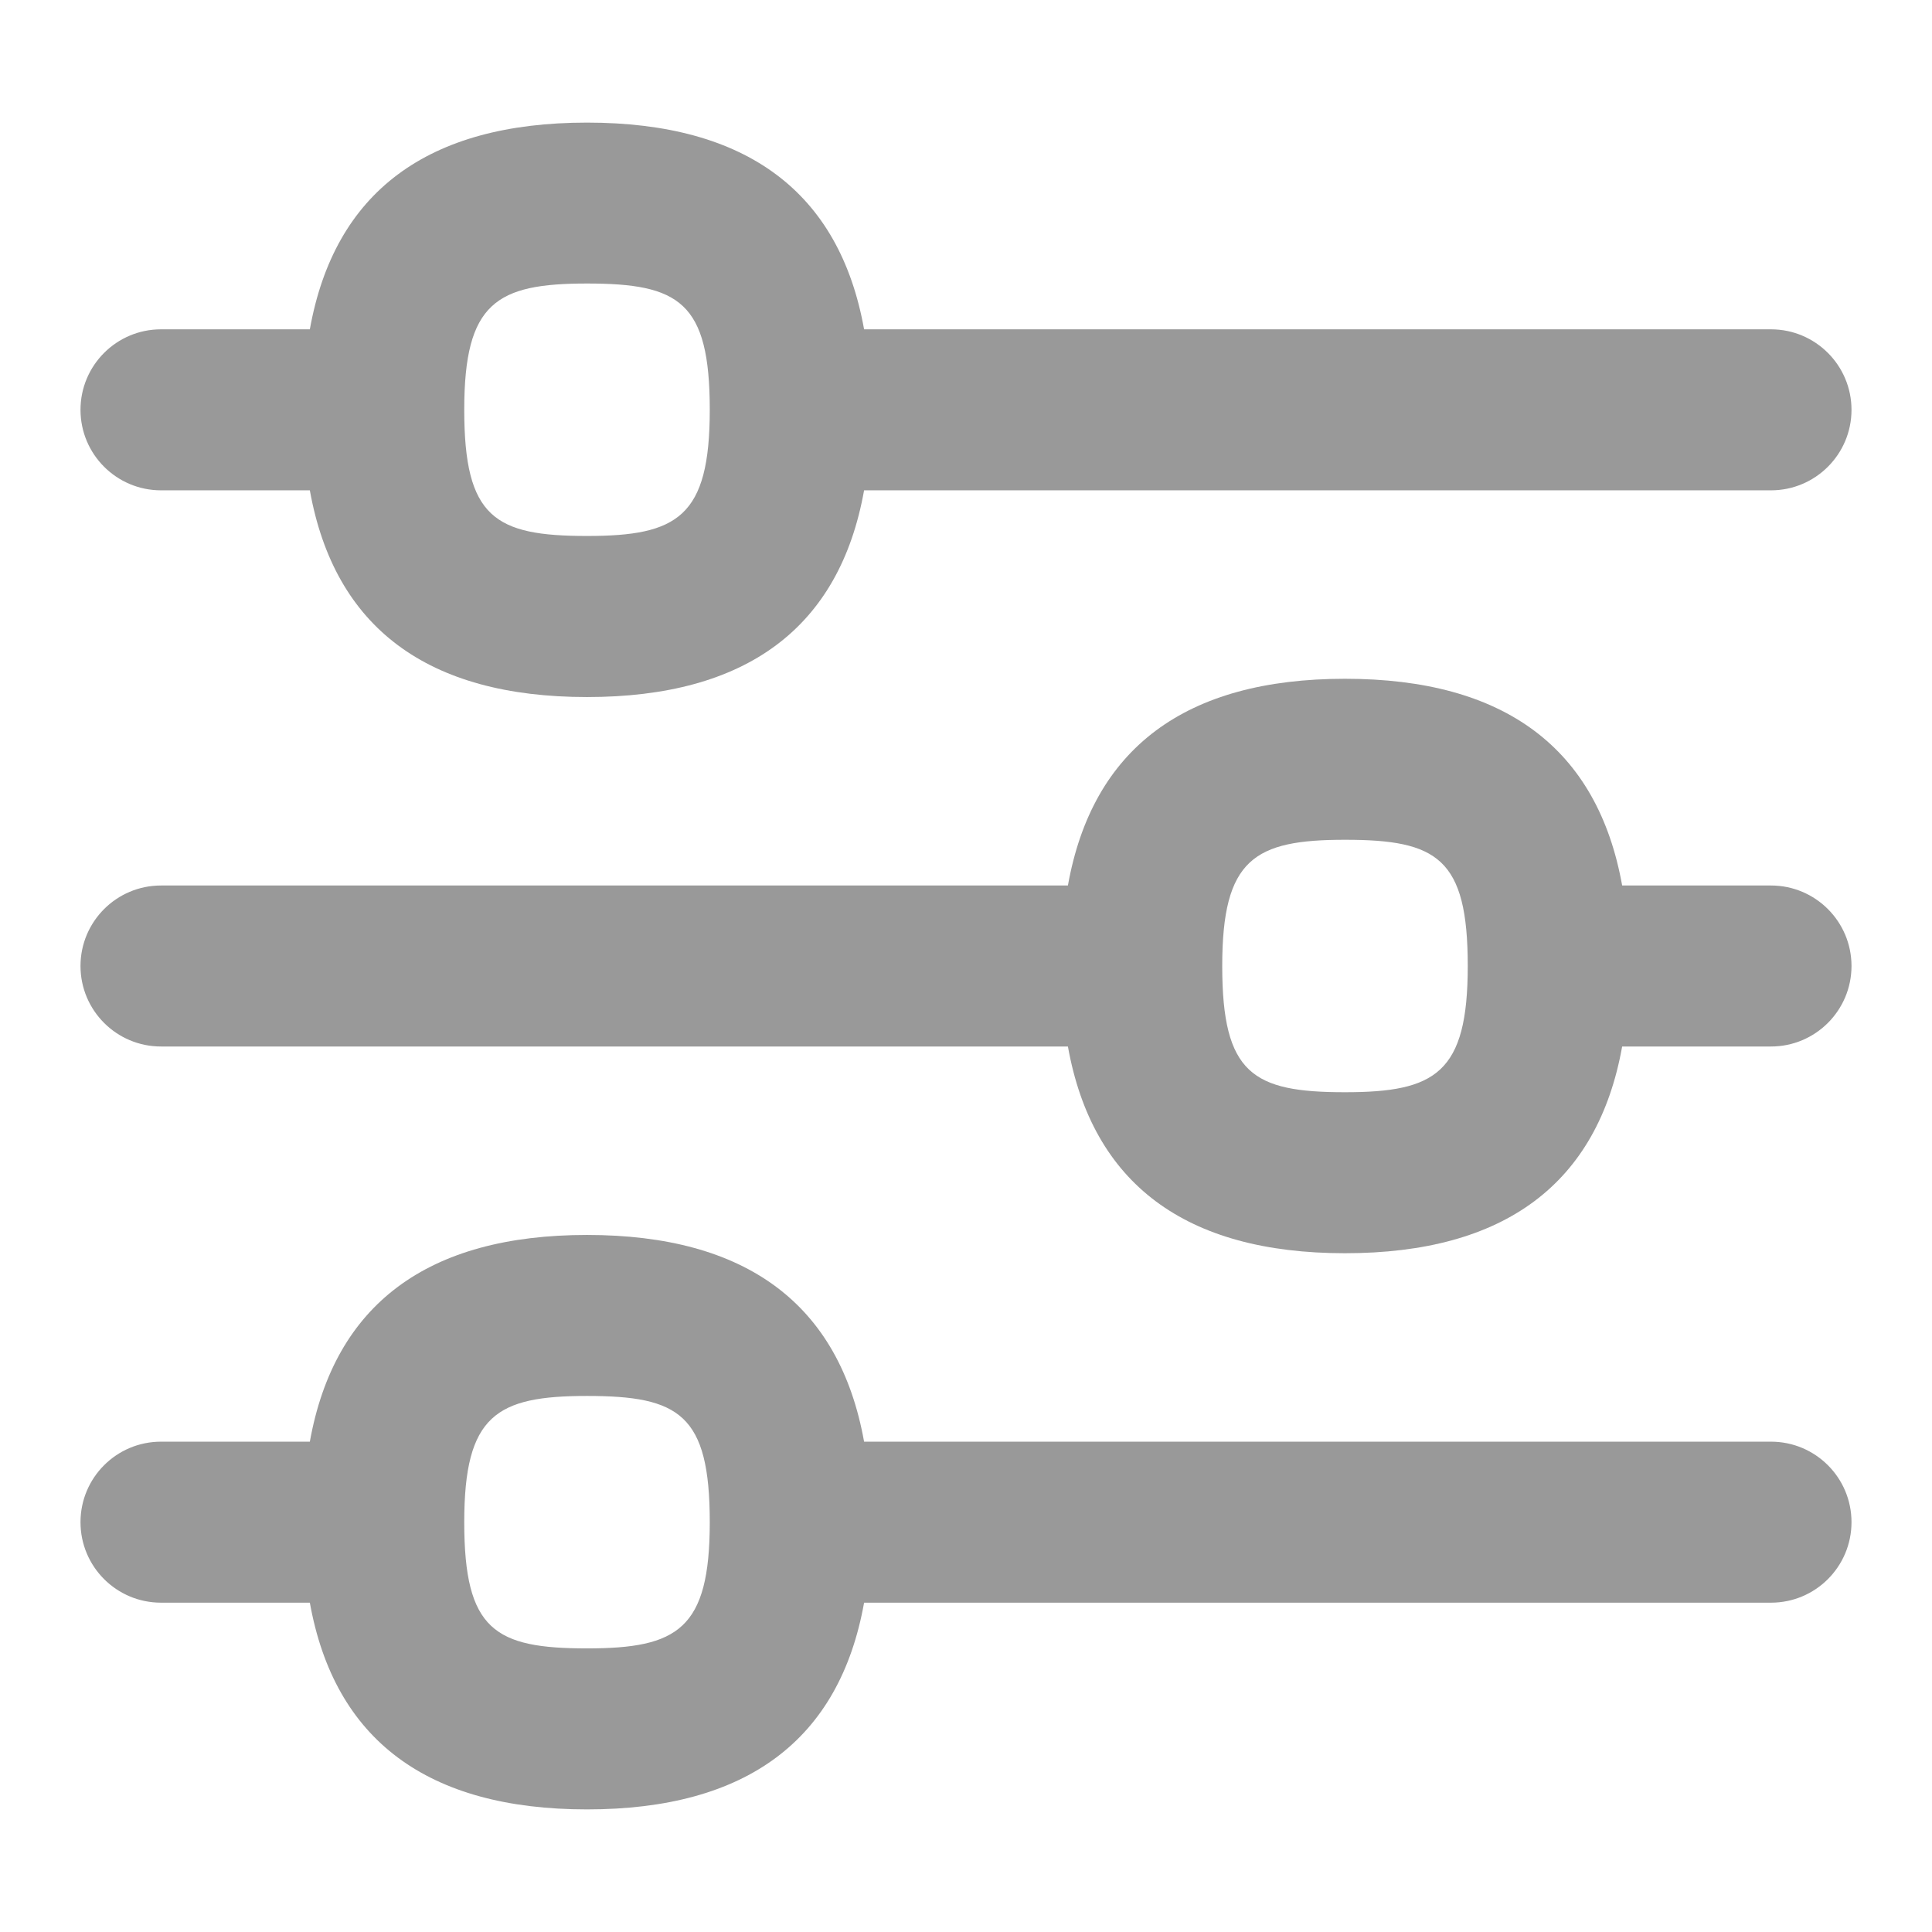
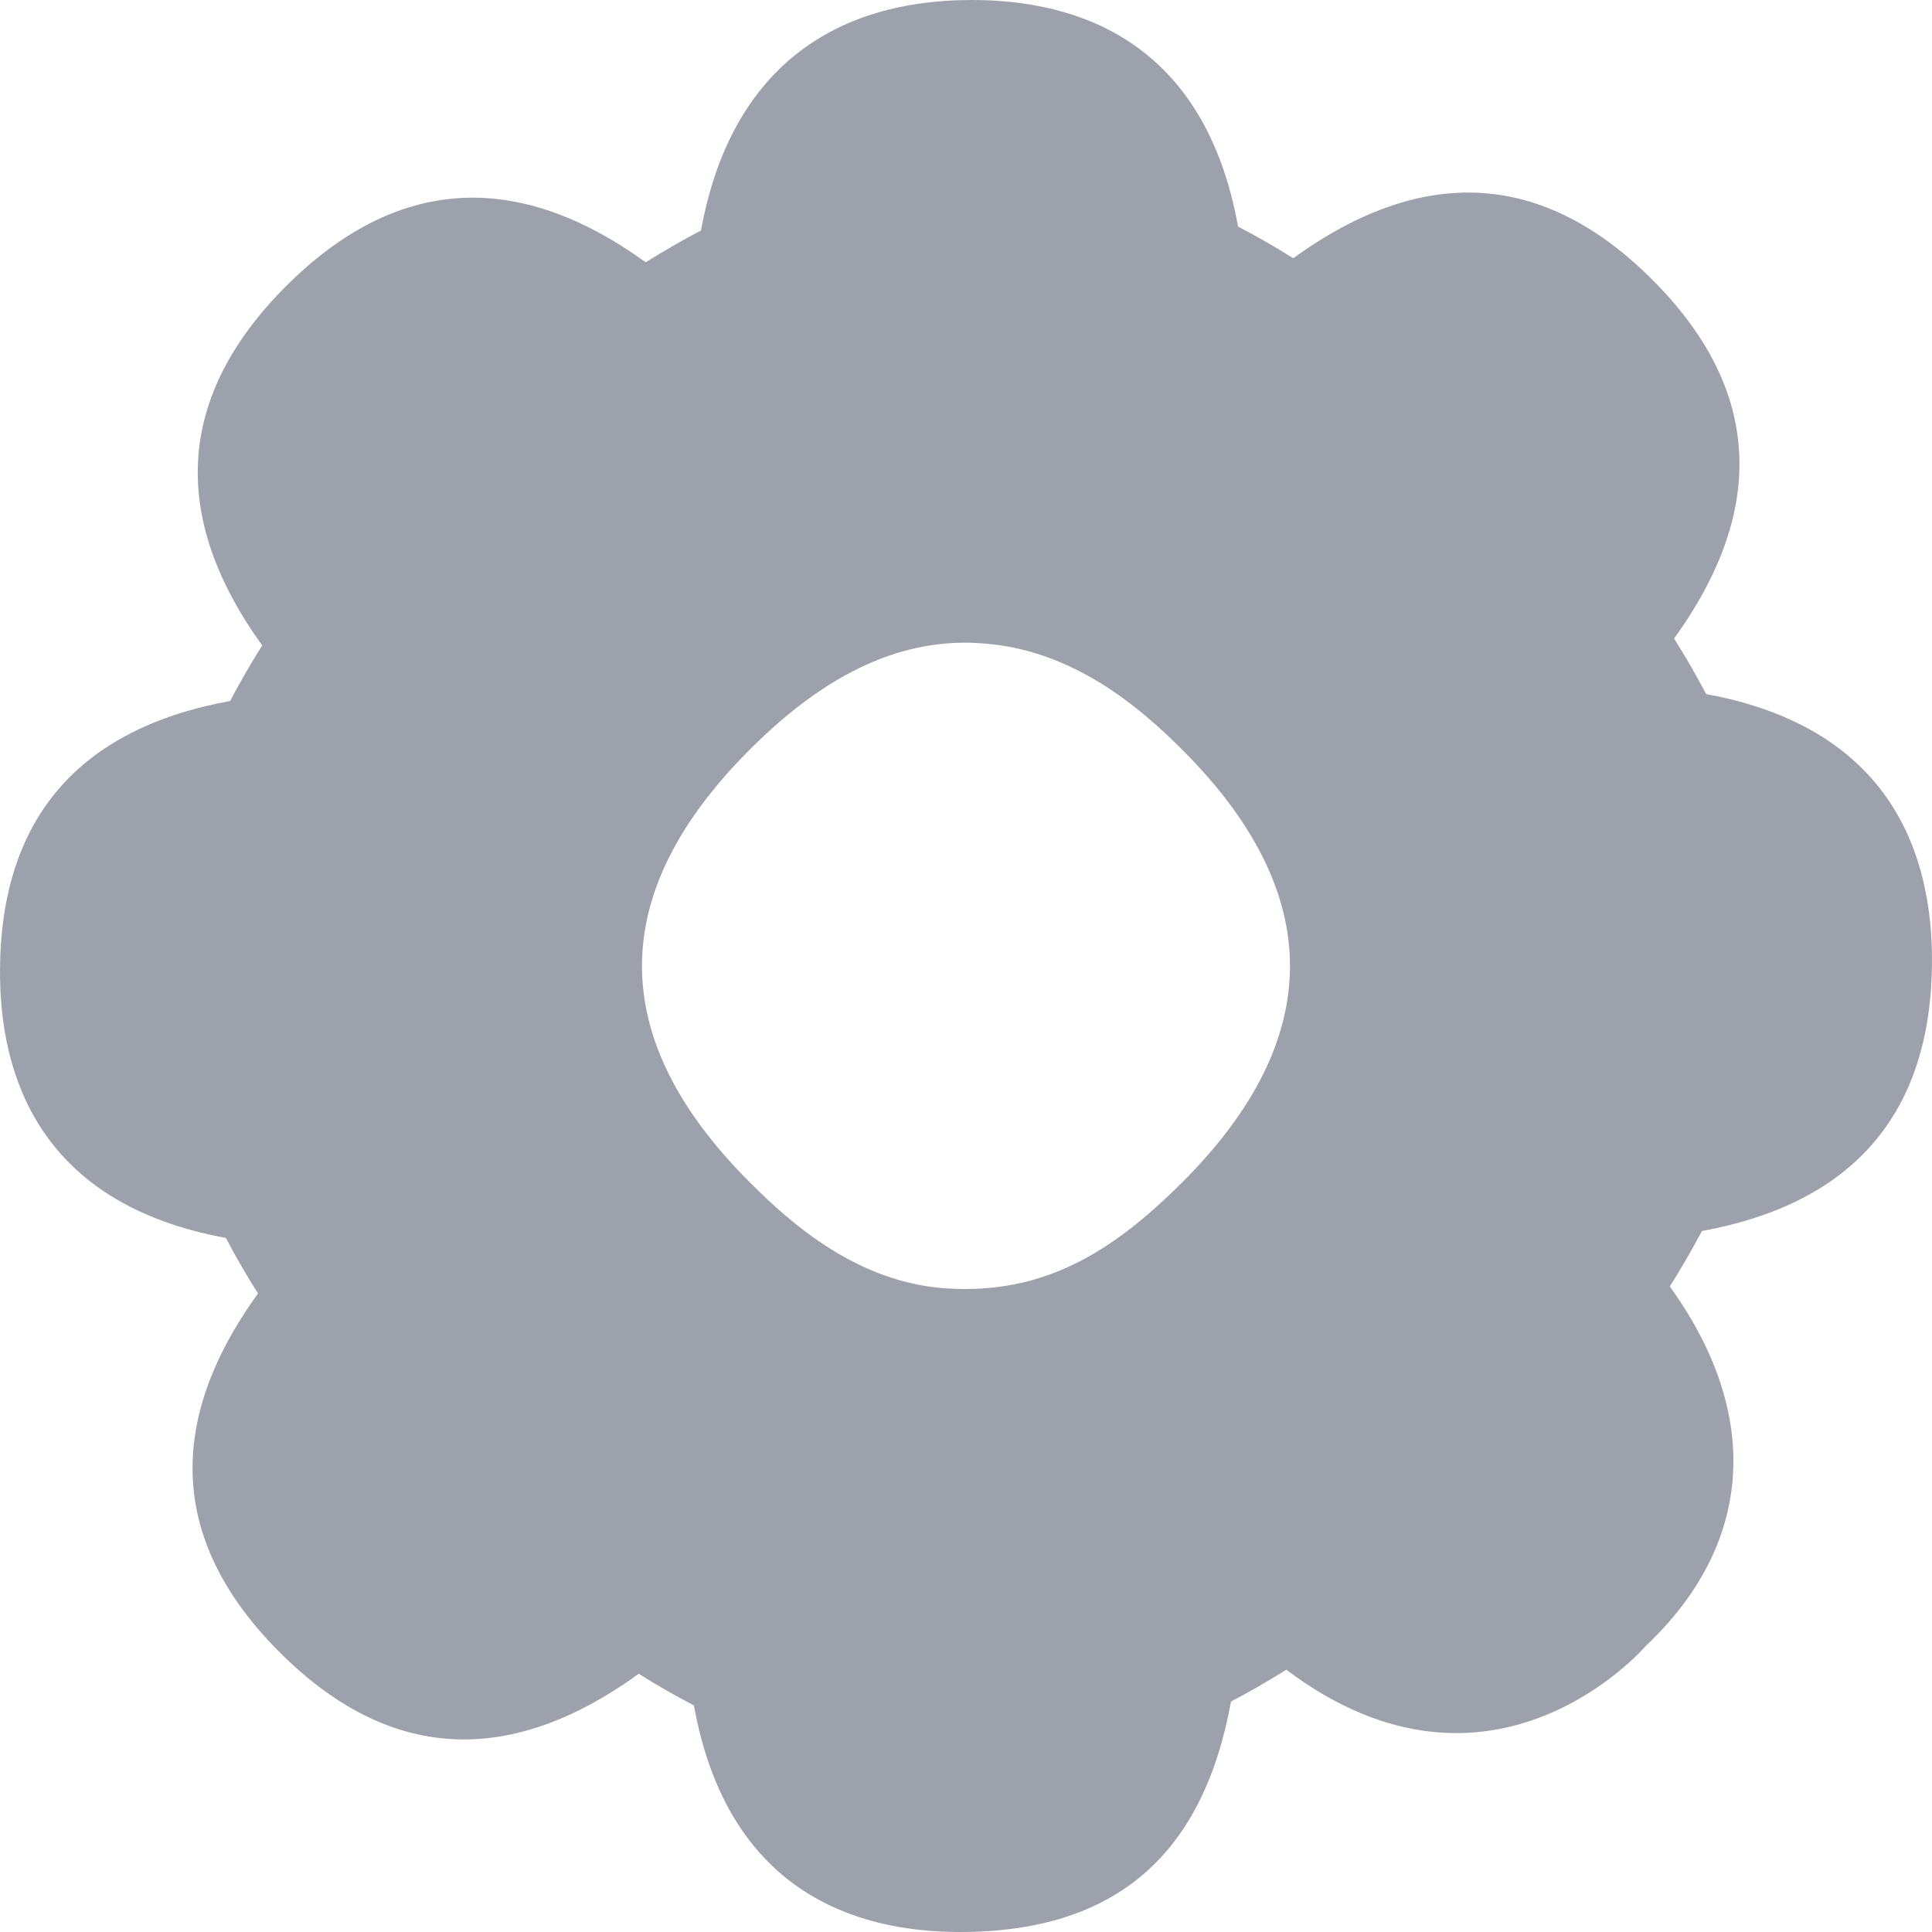
- <svg xmlns="http://www.w3.org/2000/svg" id="Layer_1" data-name="Layer 1" viewBox="0 0 24 24">
-   <path d="M2,6.091h1.849c.306,1.705,1.46,2.568,3.443,2.568s3.137-.863,3.442-2.568h11.266c.552,0,1-.448,1-1s-.448-1-1-1H10.734c-.306-1.705-1.459-2.568-3.442-2.568s-3.137,.863-3.443,2.568h-1.849c-.552,0-1,.448-1,1s.448,1,1,1ZM7.292,3.522c1.144,0,1.525,.227,1.525,1.568,0,1.332-.399,1.568-1.525,1.568-1.145,0-1.525-.227-1.525-1.568,0-1.332,.4-1.568,1.525-1.568Z" fill="hsl(0, 0%, 60%)" />
-   <path d="M22,11h-1.849c-.306-1.705-1.46-2.568-3.443-2.568s-3.137,.863-3.442,2.568H2c-.552,0-1,.448-1,1s.448,1,1,1H13.266c.306,1.705,1.459,2.568,3.442,2.568s3.137-.863,3.443-2.568h1.849c.552,0,1-.448,1-1s-.448-1-1-1Zm-5.292,2.568c-1.144,0-1.525-.227-1.525-1.568,0-1.332,.399-1.568,1.525-1.568,1.145,0,1.525,.227,1.525,1.568,0,1.331-.4,1.568-1.525,1.568Z" fill="hsl(0, 0%, 60%)" />
-   <path d="M22,17.909H10.734c-.306-1.705-1.459-2.568-3.442-2.568s-3.137,.863-3.443,2.568h-1.849c-.552,0-1,.447-1,1s.448,1,1,1h1.849c.306,1.705,1.459,2.568,3.443,2.568s3.137-.863,3.442-2.568h11.266c.552,0,1-.447,1-1s-.448-1-1-1Zm-14.708,2.568c-1.145,0-1.525-.227-1.525-1.568,0-1.331,.4-1.568,1.525-1.568,1.144,0,1.525,.227,1.525,1.568,0,1.331-.399,1.568-1.525,1.568Z" fill="hsl(0, 0%, 60%)" />
+ <svg xmlns="http://www.w3.org/2000/svg" width="24" height="24" viewBox="0 0 24 24" fill="none">
+   <path d="M24 11.95C24.006 10.634 23.507 9.046 21.194 8.622C21.074 8.393 20.942 8.163 20.796 7.932C21.962 6.318 21.873 4.821 20.526 3.475C19.178 2.126 17.68 2.038 16.065 3.208C15.837 3.064 15.608 2.933 15.38 2.815C14.963 0.511 13.389 0 12.076 0C10.235 0 9.052 0.972 8.708 2.863C8.481 2.982 8.252 3.114 8.021 3.258C6.414 2.097 4.915 2.196 3.554 3.554C2.197 4.912 2.099 6.411 3.257 8.018C3.112 8.249 2.979 8.479 2.858 8.708C0.97 9.053 0.01 10.176 6.31652e-05 12.05C-0.006 13.366 0.493 14.954 2.806 15.378C2.926 15.607 3.058 15.837 3.205 16.068C2.038 17.682 2.127 19.179 3.474 20.525C4.822 21.874 6.321 21.962 7.935 20.792C8.163 20.936 8.392 21.067 8.62 21.185C9.037 23.489 10.611 24 11.924 24C13.872 24 14.948 23.028 15.292 21.137C15.519 21.018 15.748 20.886 15.979 20.742C18.545 22.672 20.446 20.445 20.446 20.445C21.771 19.192 21.902 17.589 20.743 15.981C20.888 15.75 21.021 15.52 21.142 15.292C23.03 14.947 23.99 13.824 24 11.95ZM14.687 14.686C13.796 15.579 12.948 16.076 11.773 16.006C10.664 15.94 9.838 15.212 9.313 14.686C7.529 12.904 7.529 11.096 9.313 9.313C10.275 8.348 11.227 7.91 12.227 7.994C13.335 8.079 14.162 8.788 14.687 9.314C16.47 11.096 16.471 12.904 14.687 14.687V14.686Z" fill="#9CA1AB" />
</svg>
